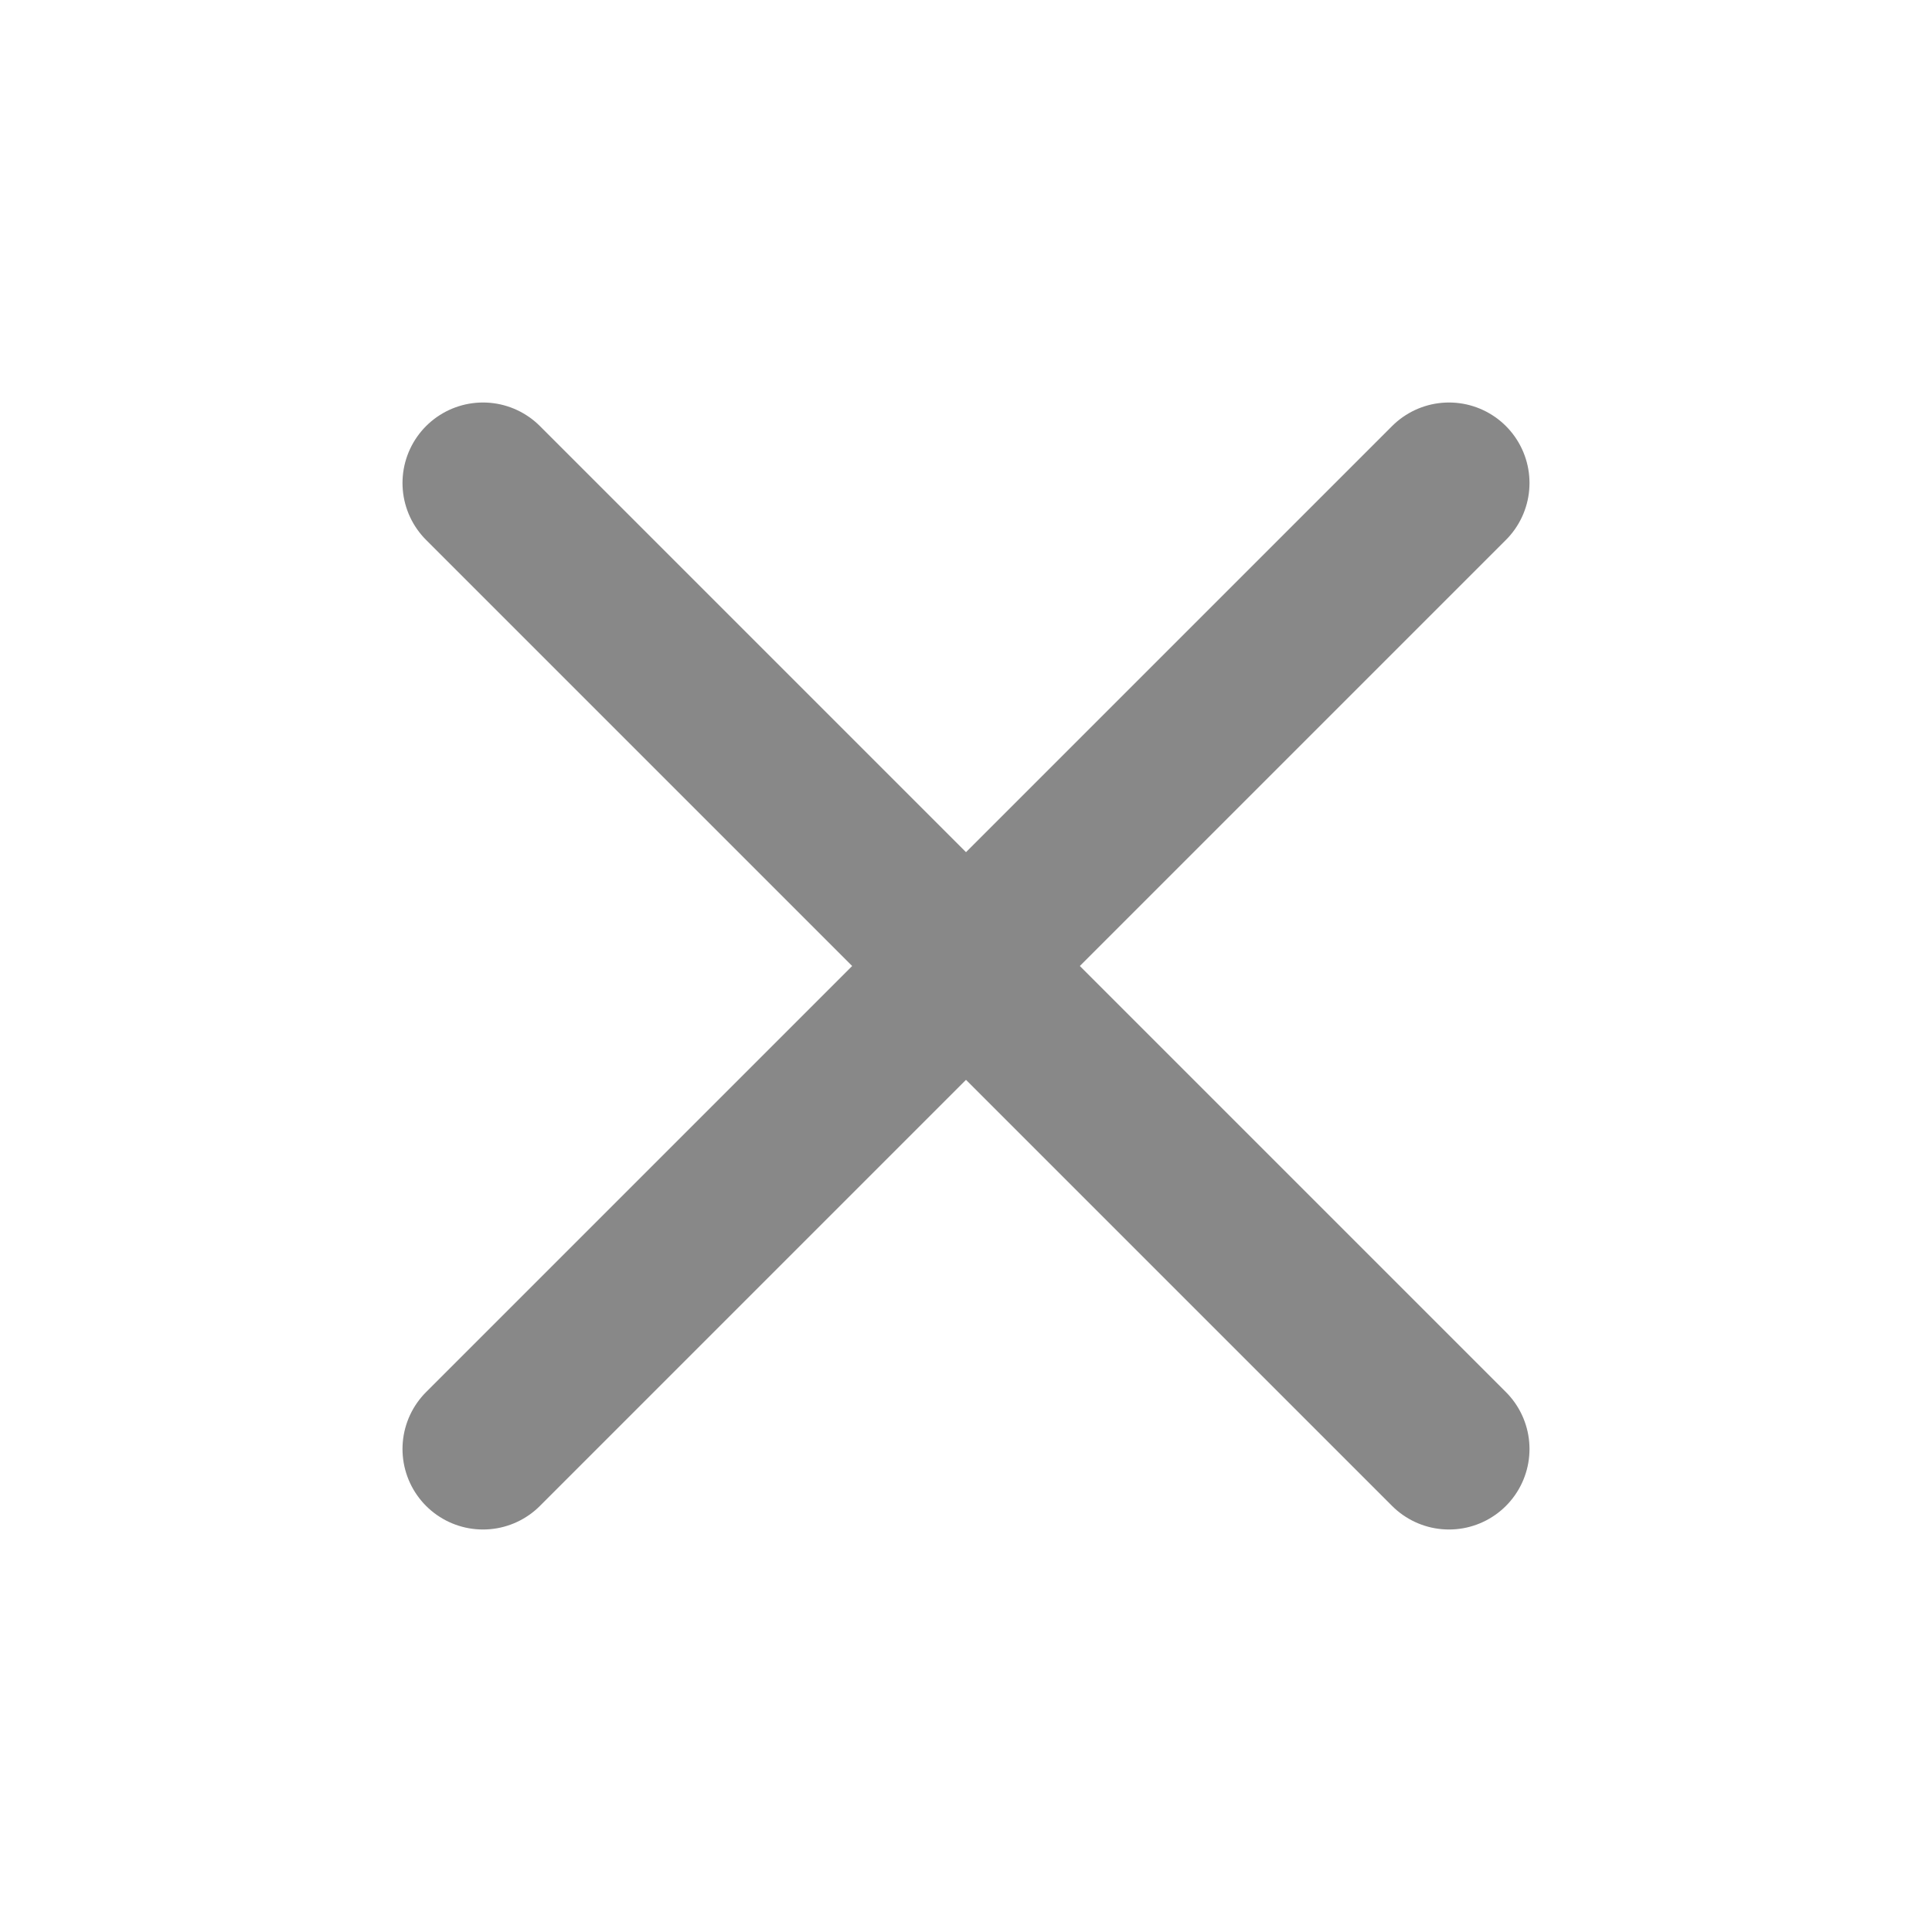
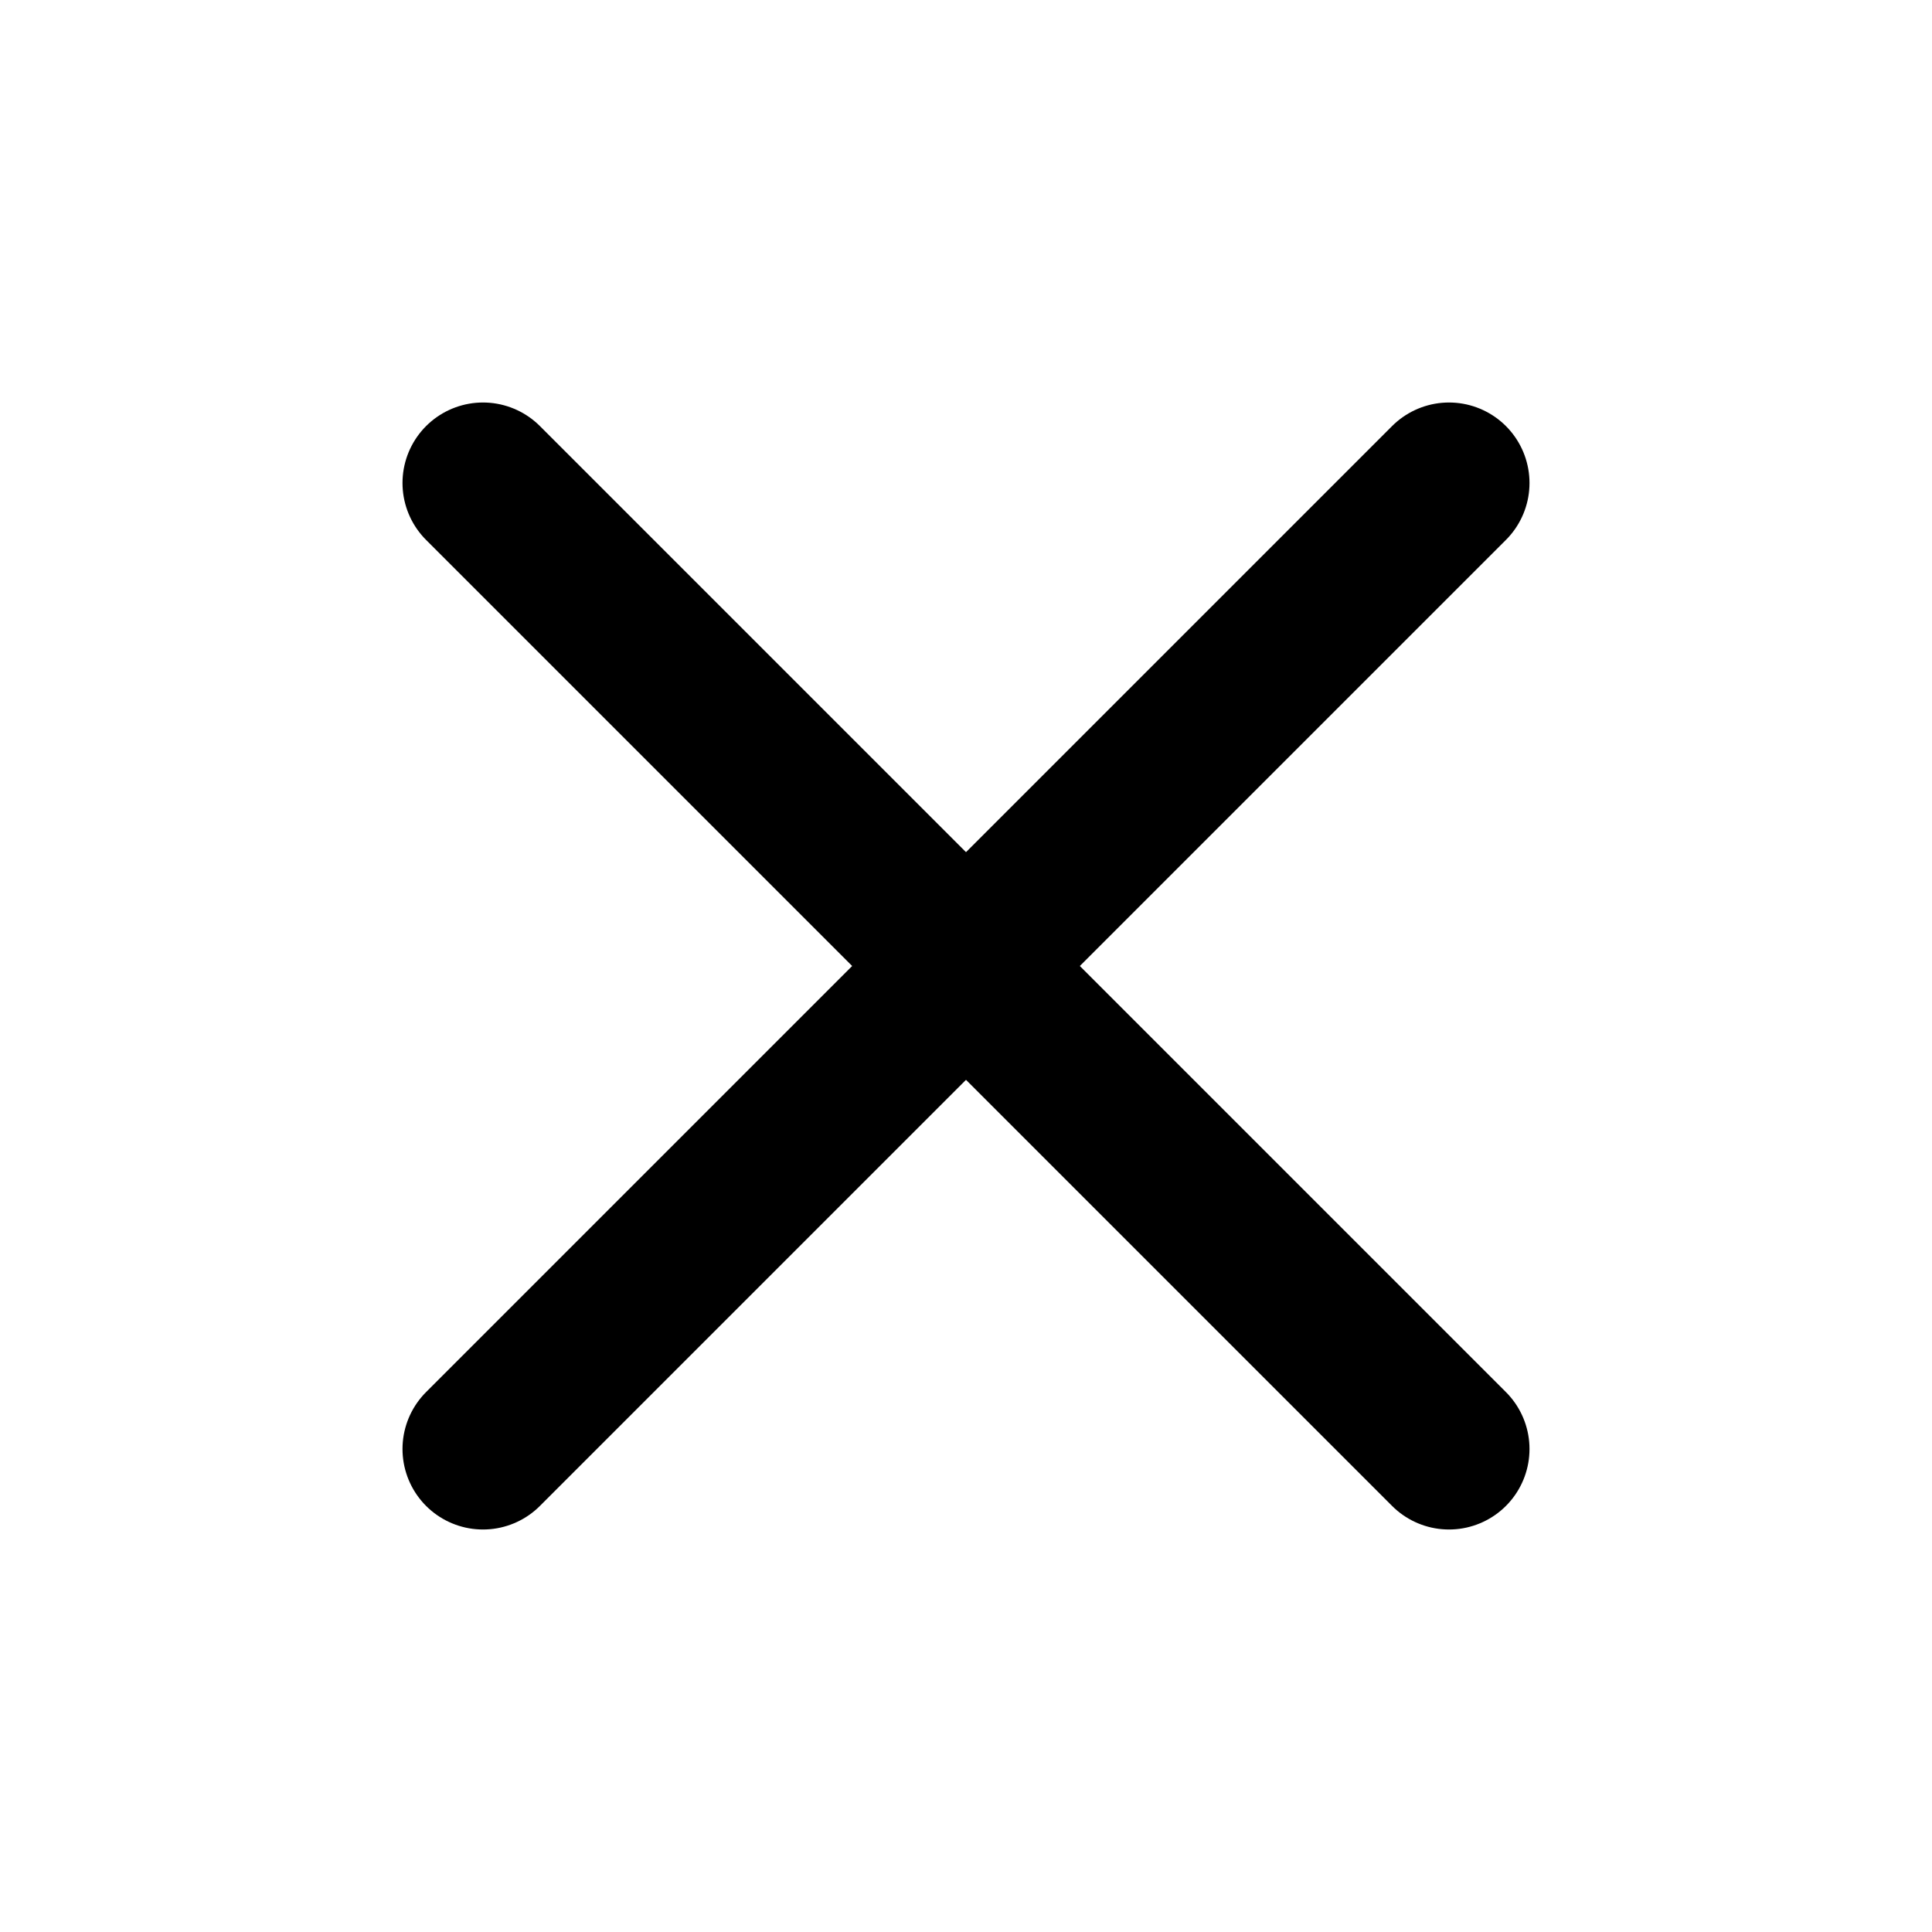
<svg xmlns="http://www.w3.org/2000/svg" width="24" height="24" viewBox="0 0 24 24" fill="none">
-   <path d="M18 6L6 18" stroke="#888888" stroke-width="2" stroke-linecap="round" stroke-linejoin="round" />
-   <path d="M6 6L18 18" stroke="#888888" stroke-width="2" stroke-linecap="round" stroke-linejoin="round" />
+   <path d="M18 6L6 18" stroke="currentColor" stroke-width="2" stroke-linecap="round" stroke-linejoin="round" />
+   <path d="M6 6L18 18" stroke="currentColor" stroke-width="2" stroke-linecap="round" stroke-linejoin="round" />
</svg>
